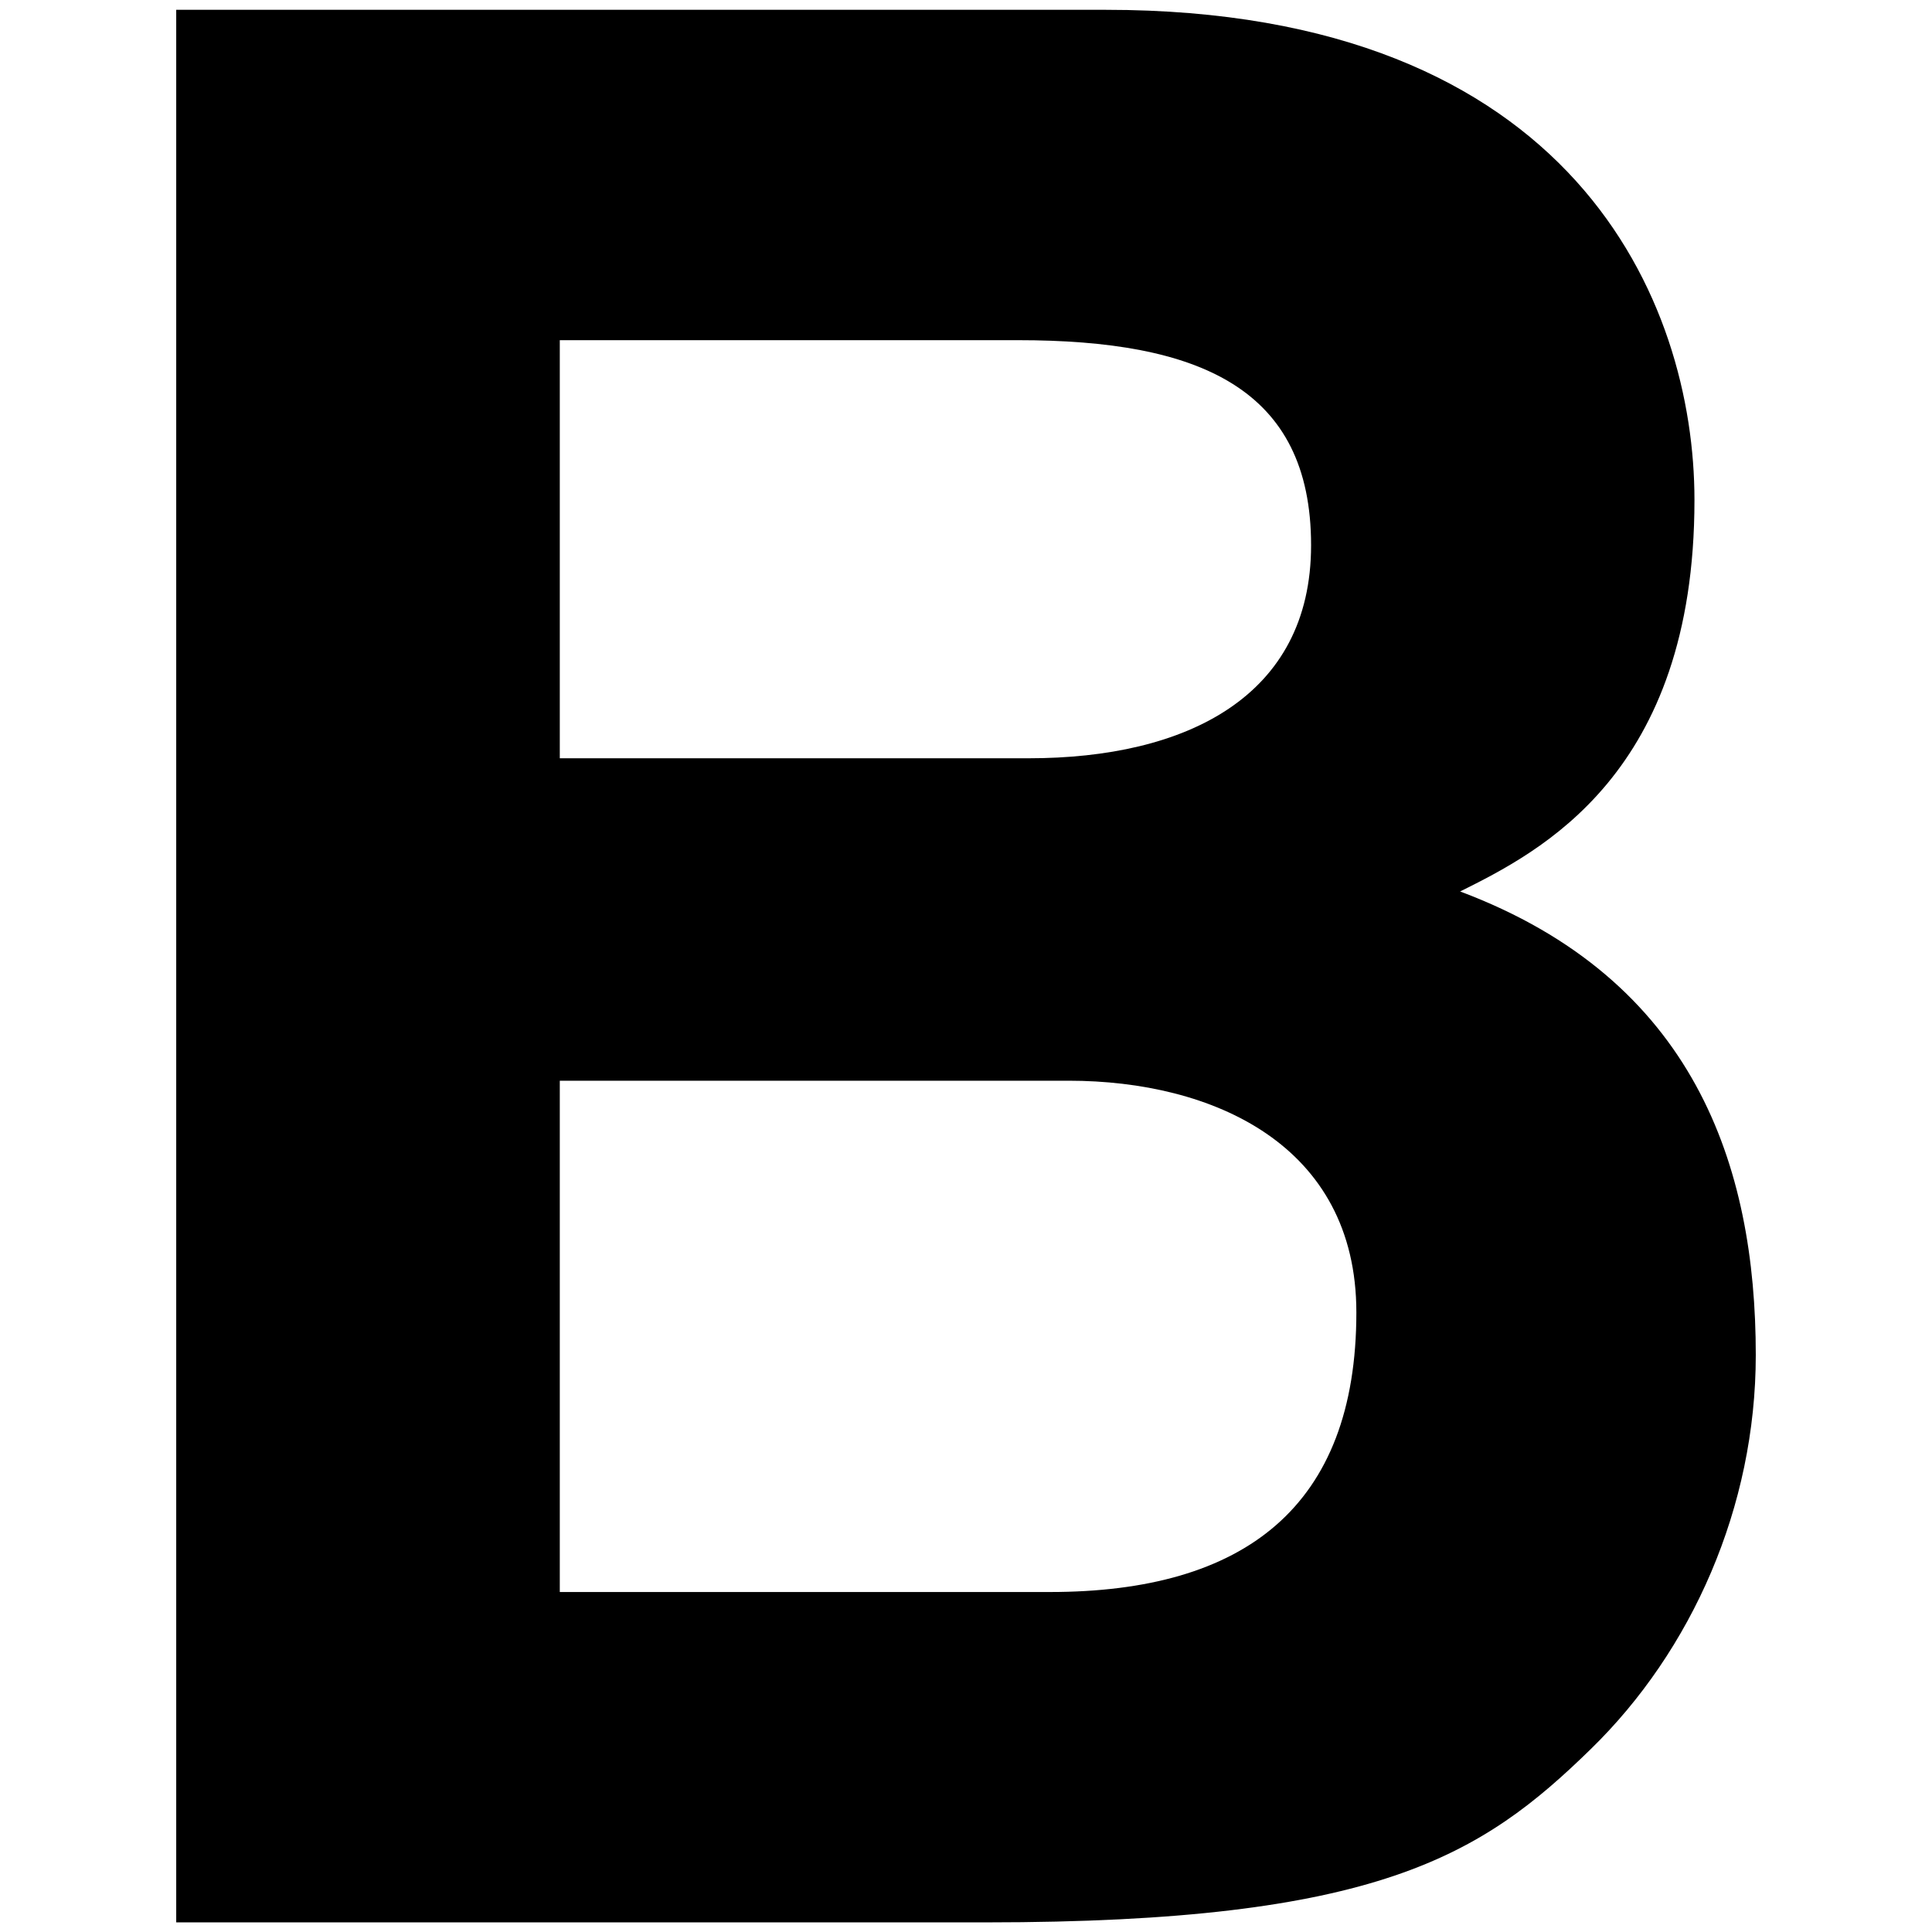
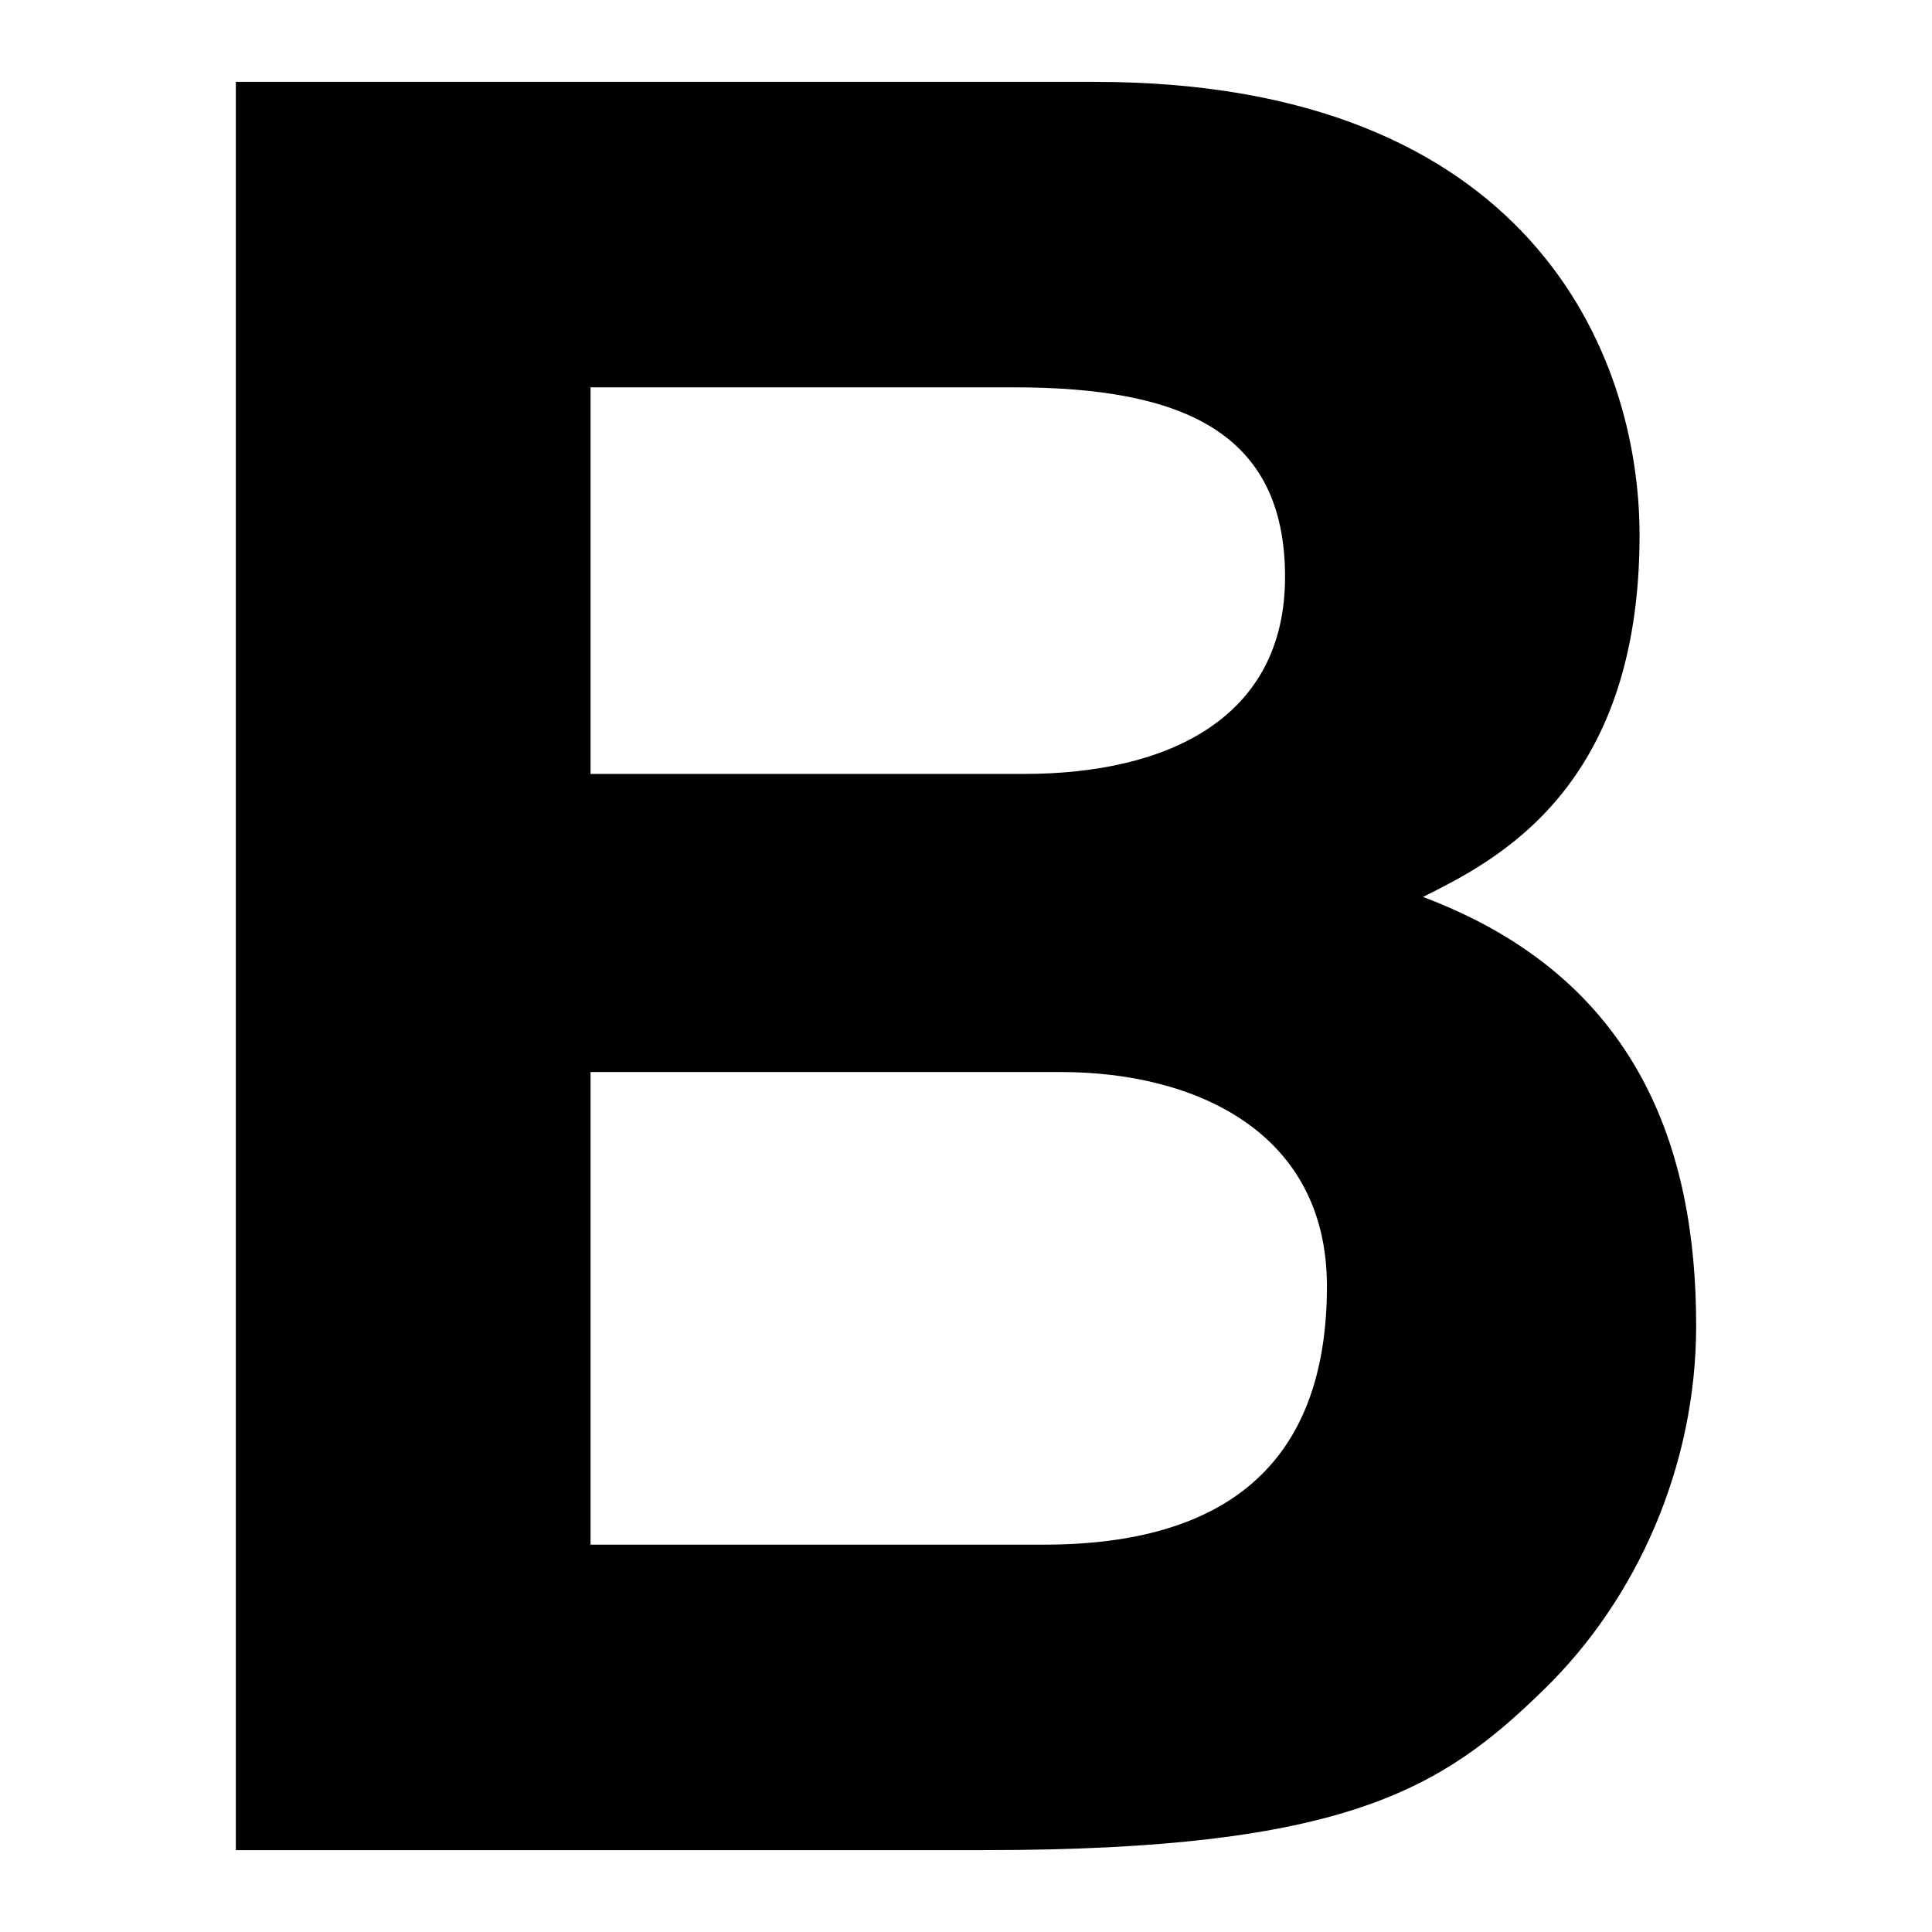
<svg xmlns="http://www.w3.org/2000/svg" version="1.1" id="Layer_1" x="0px" y="0px" viewBox="0 0 1024 1024" style="enable-background:new 0 0 1024 1024;" xml:space="preserve">
  <g>
-     <path d="M93.4,5.2h492.7c248.5,0,312,155.3,312,259.8c0,145.4-81.9,186.4-124.2,207.5c124.2,46.6,156.7,145.4,156.7,245.7   c0,80.5-33.9,156.7-87.5,208.9c-57.9,56.5-112.9,91.8-320.5,91.8H93.4V5.2z M296.7,401.9h248.5c83.3,0,149.7-32.5,149.7-112.9   c0-83.3-59.3-108.7-155.3-108.7H296.7V401.9z M296.7,843.8h259.8c103.1,0,162.4-45.2,162.4-148.2c0-88.9-76.2-122.8-152.5-122.8   H296.7V843.8z" />
+     <path d="M125,43.4h455.5C810.2,43.4,869,187,869,283.6c0,134.4-75.7,172.3-114.8,191.8C869,518.5,899,609.9,899,702.6   c0,74.4-31.3,144.9-80.9,193.1c-53.5,52.2-104.4,84.9-296.3,84.9H125V43.4z M313,410.2h229.7c77,0,138.4-30,138.4-104.4   c0-77-54.8-100.5-143.6-100.5H313V410.2z M313,818.7h240.2c95.3,0,150.1-41.8,150.1-137c0-82.2-70.4-113.5-141-113.5H313V818.7z" />
  </g>
</svg>
